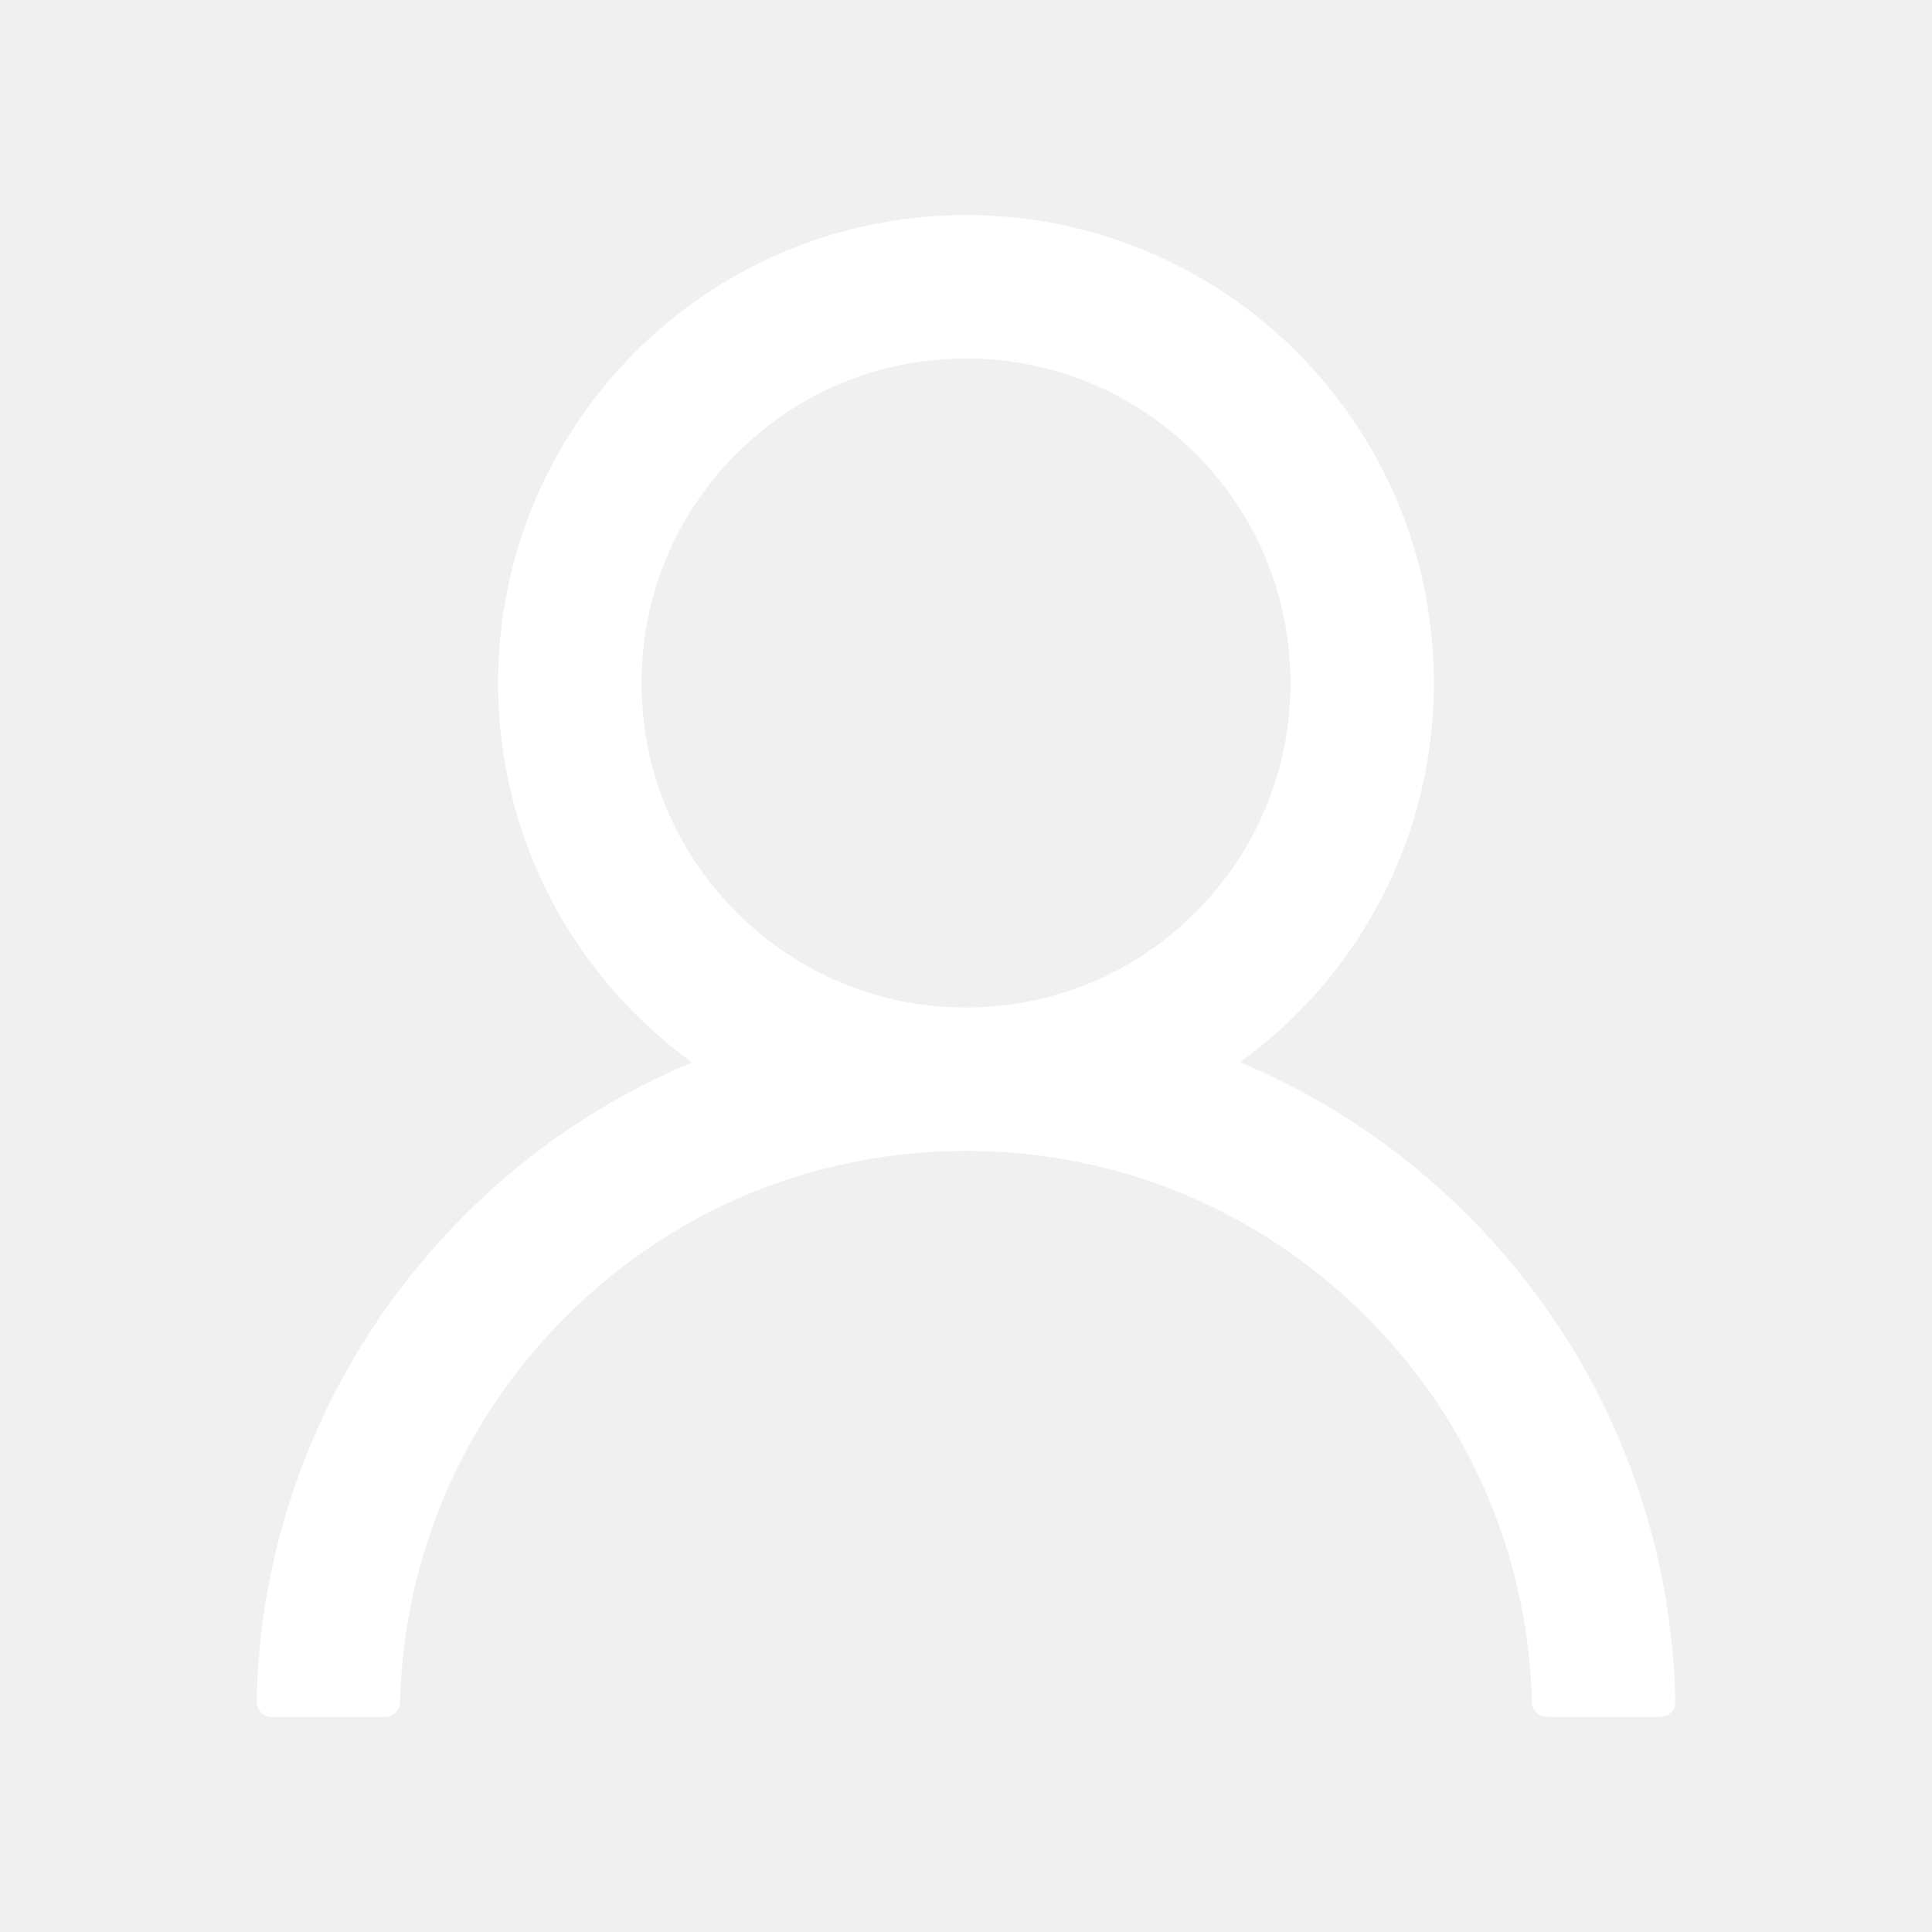
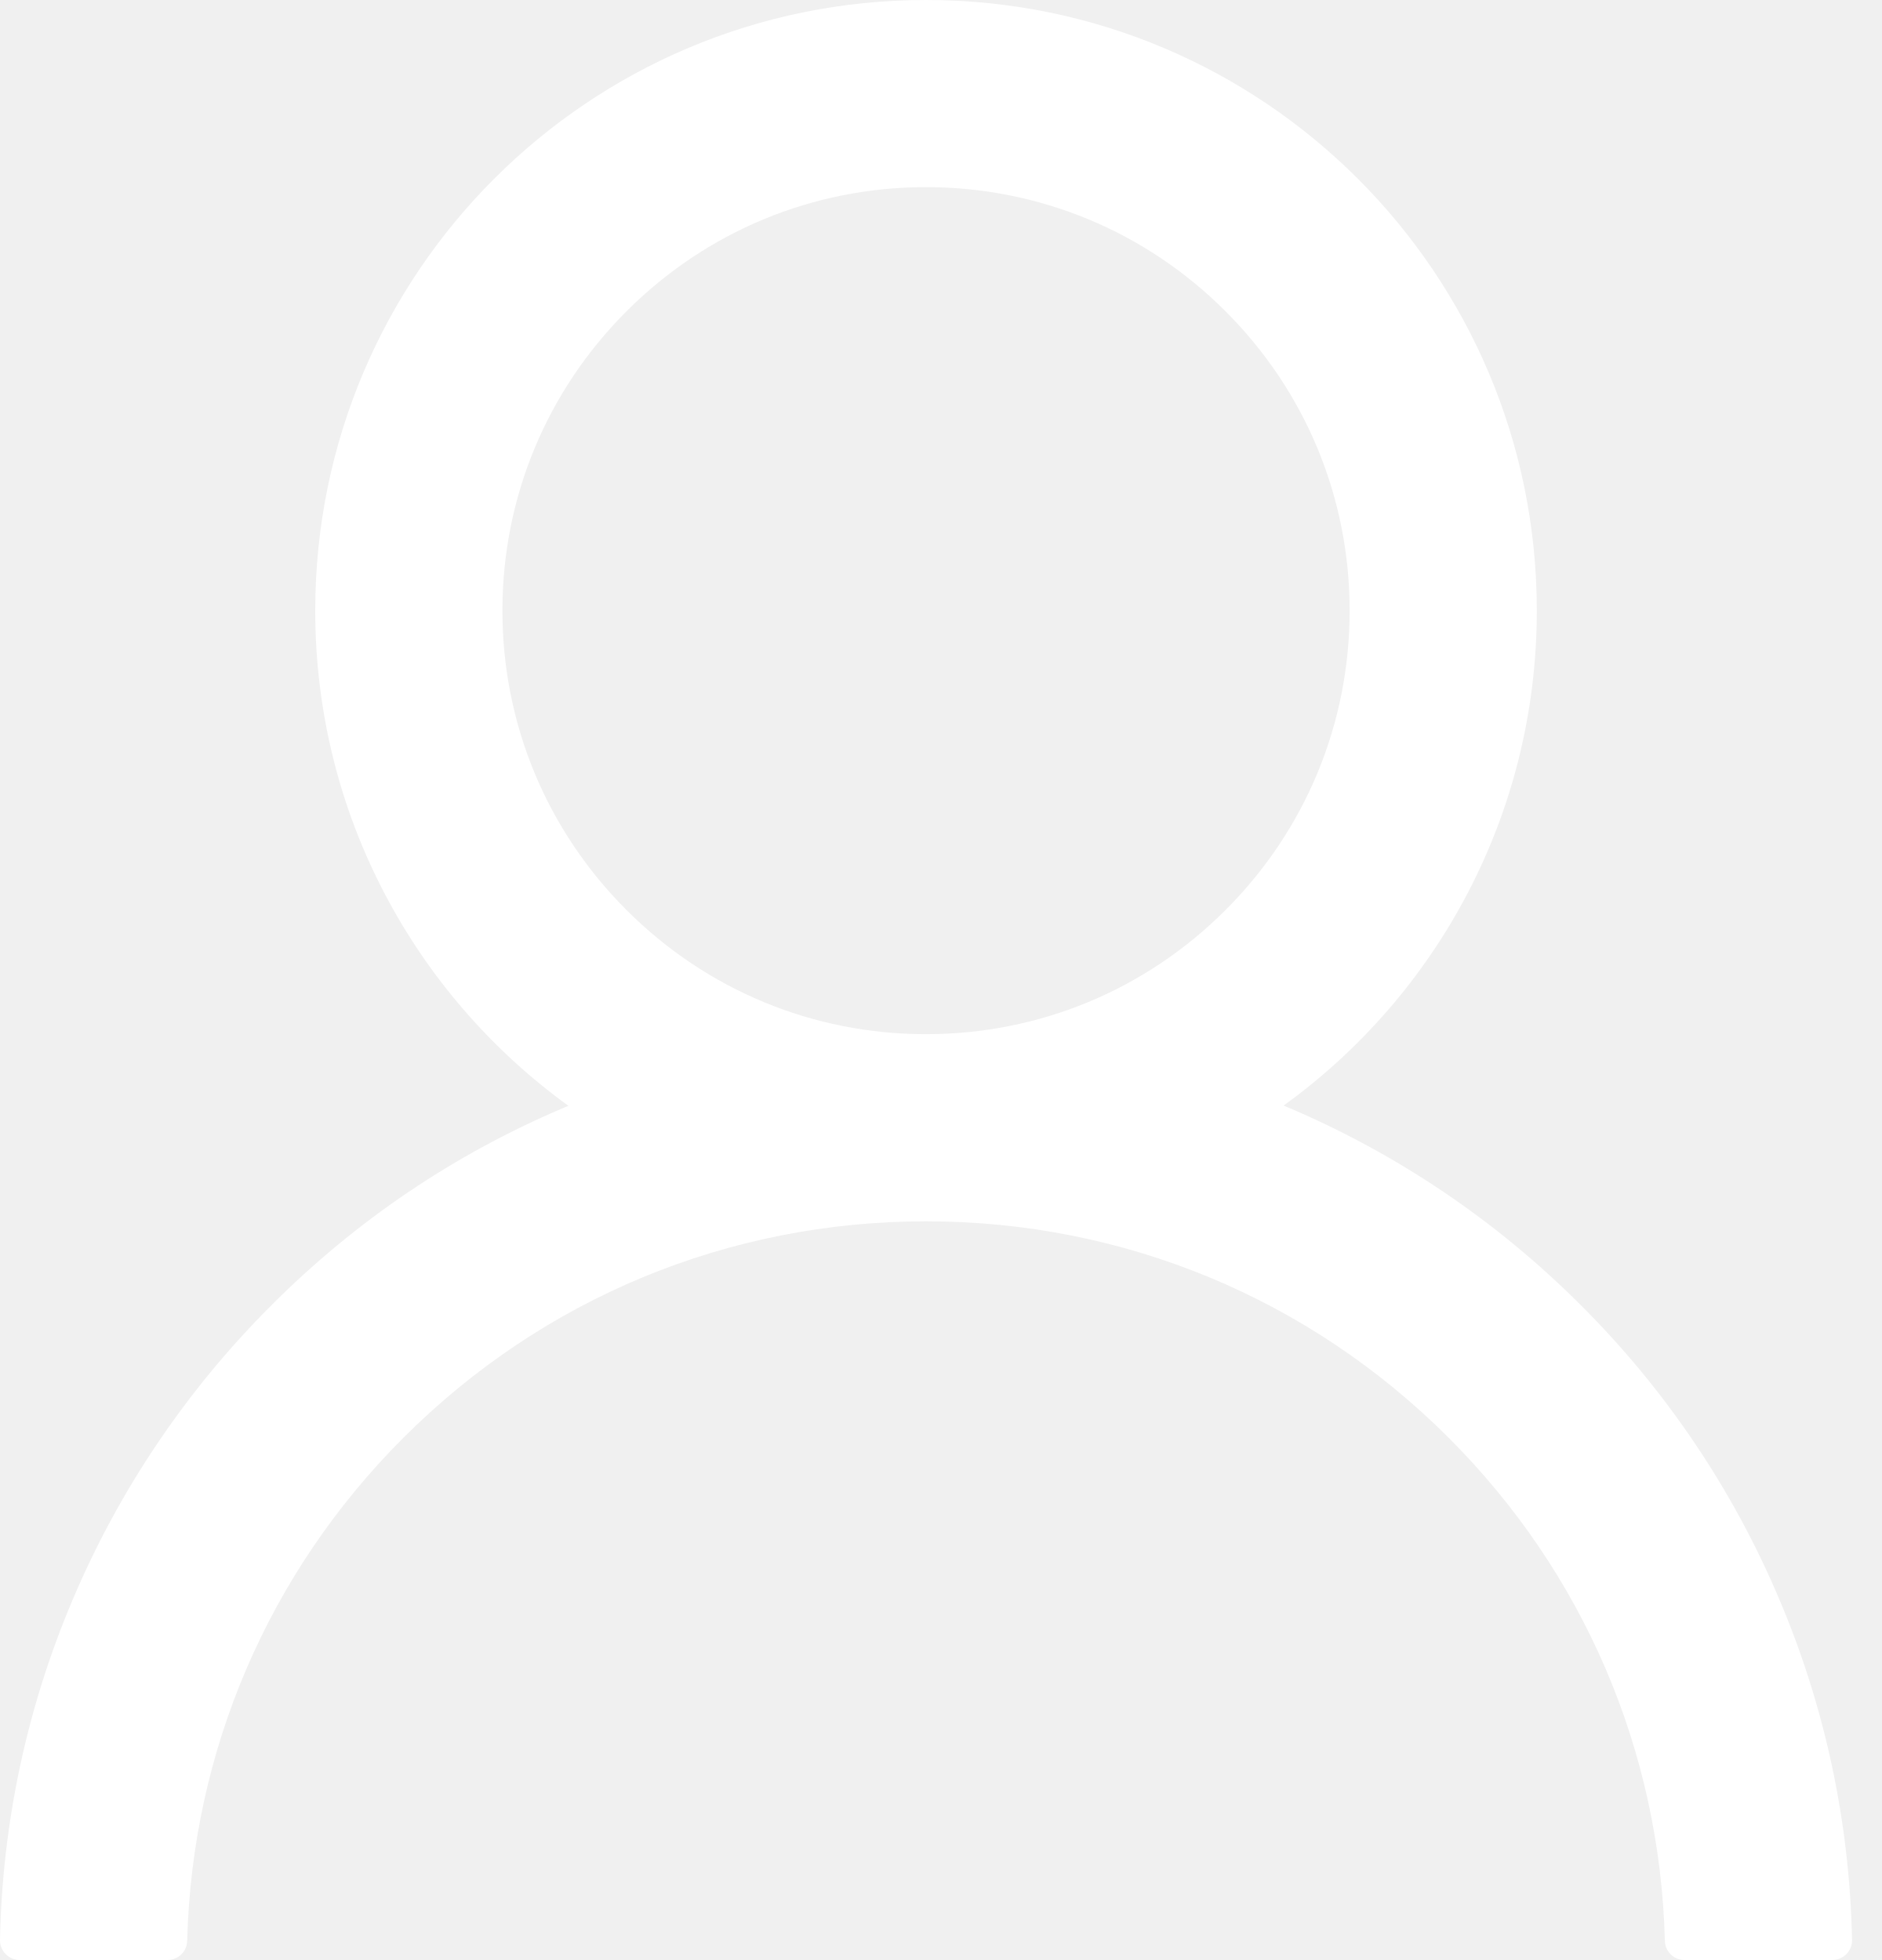
- <svg xmlns="http://www.w3.org/2000/svg" width="50" height="50" viewBox="0 0 50 50" fill="none">
-   <path d="M41.919 37.285C40.998 35.103 39.661 33.122 37.983 31.45C36.311 29.774 34.329 28.438 32.148 27.515C32.129 27.505 32.109 27.5 32.09 27.49C35.132 25.293 37.109 21.714 37.109 17.676C37.109 10.986 31.689 5.566 25 5.566C18.311 5.566 12.891 10.986 12.891 17.676C12.891 21.714 14.868 25.293 17.91 27.495C17.891 27.505 17.871 27.51 17.852 27.52C15.664 28.442 13.701 29.766 12.017 31.455C10.34 33.128 9.004 35.109 8.081 37.29C7.174 39.425 6.685 41.714 6.641 44.033C6.639 44.085 6.648 44.137 6.668 44.186C6.687 44.234 6.715 44.278 6.752 44.316C6.788 44.353 6.831 44.383 6.879 44.403C6.928 44.423 6.979 44.434 7.031 44.434H9.961C10.176 44.434 10.347 44.263 10.352 44.053C10.449 40.283 11.963 36.753 14.639 34.077C17.407 31.309 21.084 29.785 25 29.785C28.916 29.785 32.593 31.309 35.361 34.077C38.037 36.753 39.551 40.283 39.648 44.053C39.653 44.268 39.824 44.434 40.039 44.434H42.969C43.021 44.434 43.072 44.423 43.12 44.403C43.169 44.383 43.212 44.353 43.248 44.316C43.285 44.278 43.313 44.234 43.333 44.186C43.352 44.137 43.361 44.085 43.359 44.033C43.31 41.699 42.827 39.429 41.919 37.285V37.285ZM25 26.074C22.759 26.074 20.649 25.2 19.062 23.613C17.476 22.026 16.602 19.917 16.602 17.676C16.602 15.435 17.476 13.325 19.062 11.738C20.649 10.151 22.759 9.277 25 9.277C27.241 9.277 29.351 10.151 30.938 11.738C32.524 13.325 33.398 15.435 33.398 17.676C33.398 19.917 32.524 22.026 30.938 23.613C29.351 25.2 27.241 26.074 25 26.074Z" fill="white" />
+ <svg xmlns="http://www.w3.org/2000/svg" width="48" height="50" viewBox="0 0 48 50" fill="none">
+   <path d="M45.383 40.804C44.198 37.997 42.479 35.448 40.321 33.298C38.169 31.141 35.62 29.422 32.814 28.235C32.789 28.222 32.764 28.216 32.739 28.203C36.652 25.377 39.196 20.773 39.196 15.578C39.196 6.972 32.224 0 23.618 0C15.013 0 8.04 6.972 8.04 15.578C8.04 20.773 10.584 25.377 14.498 28.21C14.473 28.222 14.447 28.229 14.422 28.241C11.608 29.428 9.083 31.131 6.916 33.304C4.76 35.456 3.04 38.005 1.853 40.81C0.687 43.557 0.058 46.502 0 49.485C-0.002 49.552 0.01 49.619 0.035 49.681C0.059 49.743 0.096 49.8 0.143 49.848C0.19 49.896 0.246 49.934 0.307 49.961C0.369 49.987 0.436 50 0.503 50H4.272C4.548 50 4.768 49.78 4.774 49.51C4.9 44.661 6.847 40.119 10.289 36.677C13.851 33.116 18.581 31.156 23.618 31.156C28.656 31.156 33.386 33.116 36.947 36.677C40.39 40.119 42.337 44.661 42.462 49.51C42.469 49.786 42.689 50 42.965 50H46.734C46.801 50 46.867 49.987 46.929 49.961C46.991 49.934 47.047 49.896 47.094 49.848C47.141 49.8 47.177 49.743 47.202 49.681C47.226 49.619 47.238 49.552 47.236 49.485C47.173 46.482 46.552 43.562 45.383 40.804V40.804ZM23.618 26.382C20.735 26.382 18.021 25.258 15.98 23.216C13.939 21.175 12.814 18.461 12.814 15.578C12.814 12.695 13.939 9.981 15.98 7.94C18.021 5.898 20.735 4.774 23.618 4.774C26.501 4.774 29.215 5.898 31.256 7.94C33.298 9.981 34.422 12.695 34.422 15.578C34.422 18.461 33.298 21.175 31.256 23.216C29.215 25.258 26.501 26.382 23.618 26.382Z" fill="white" />
</svg>
